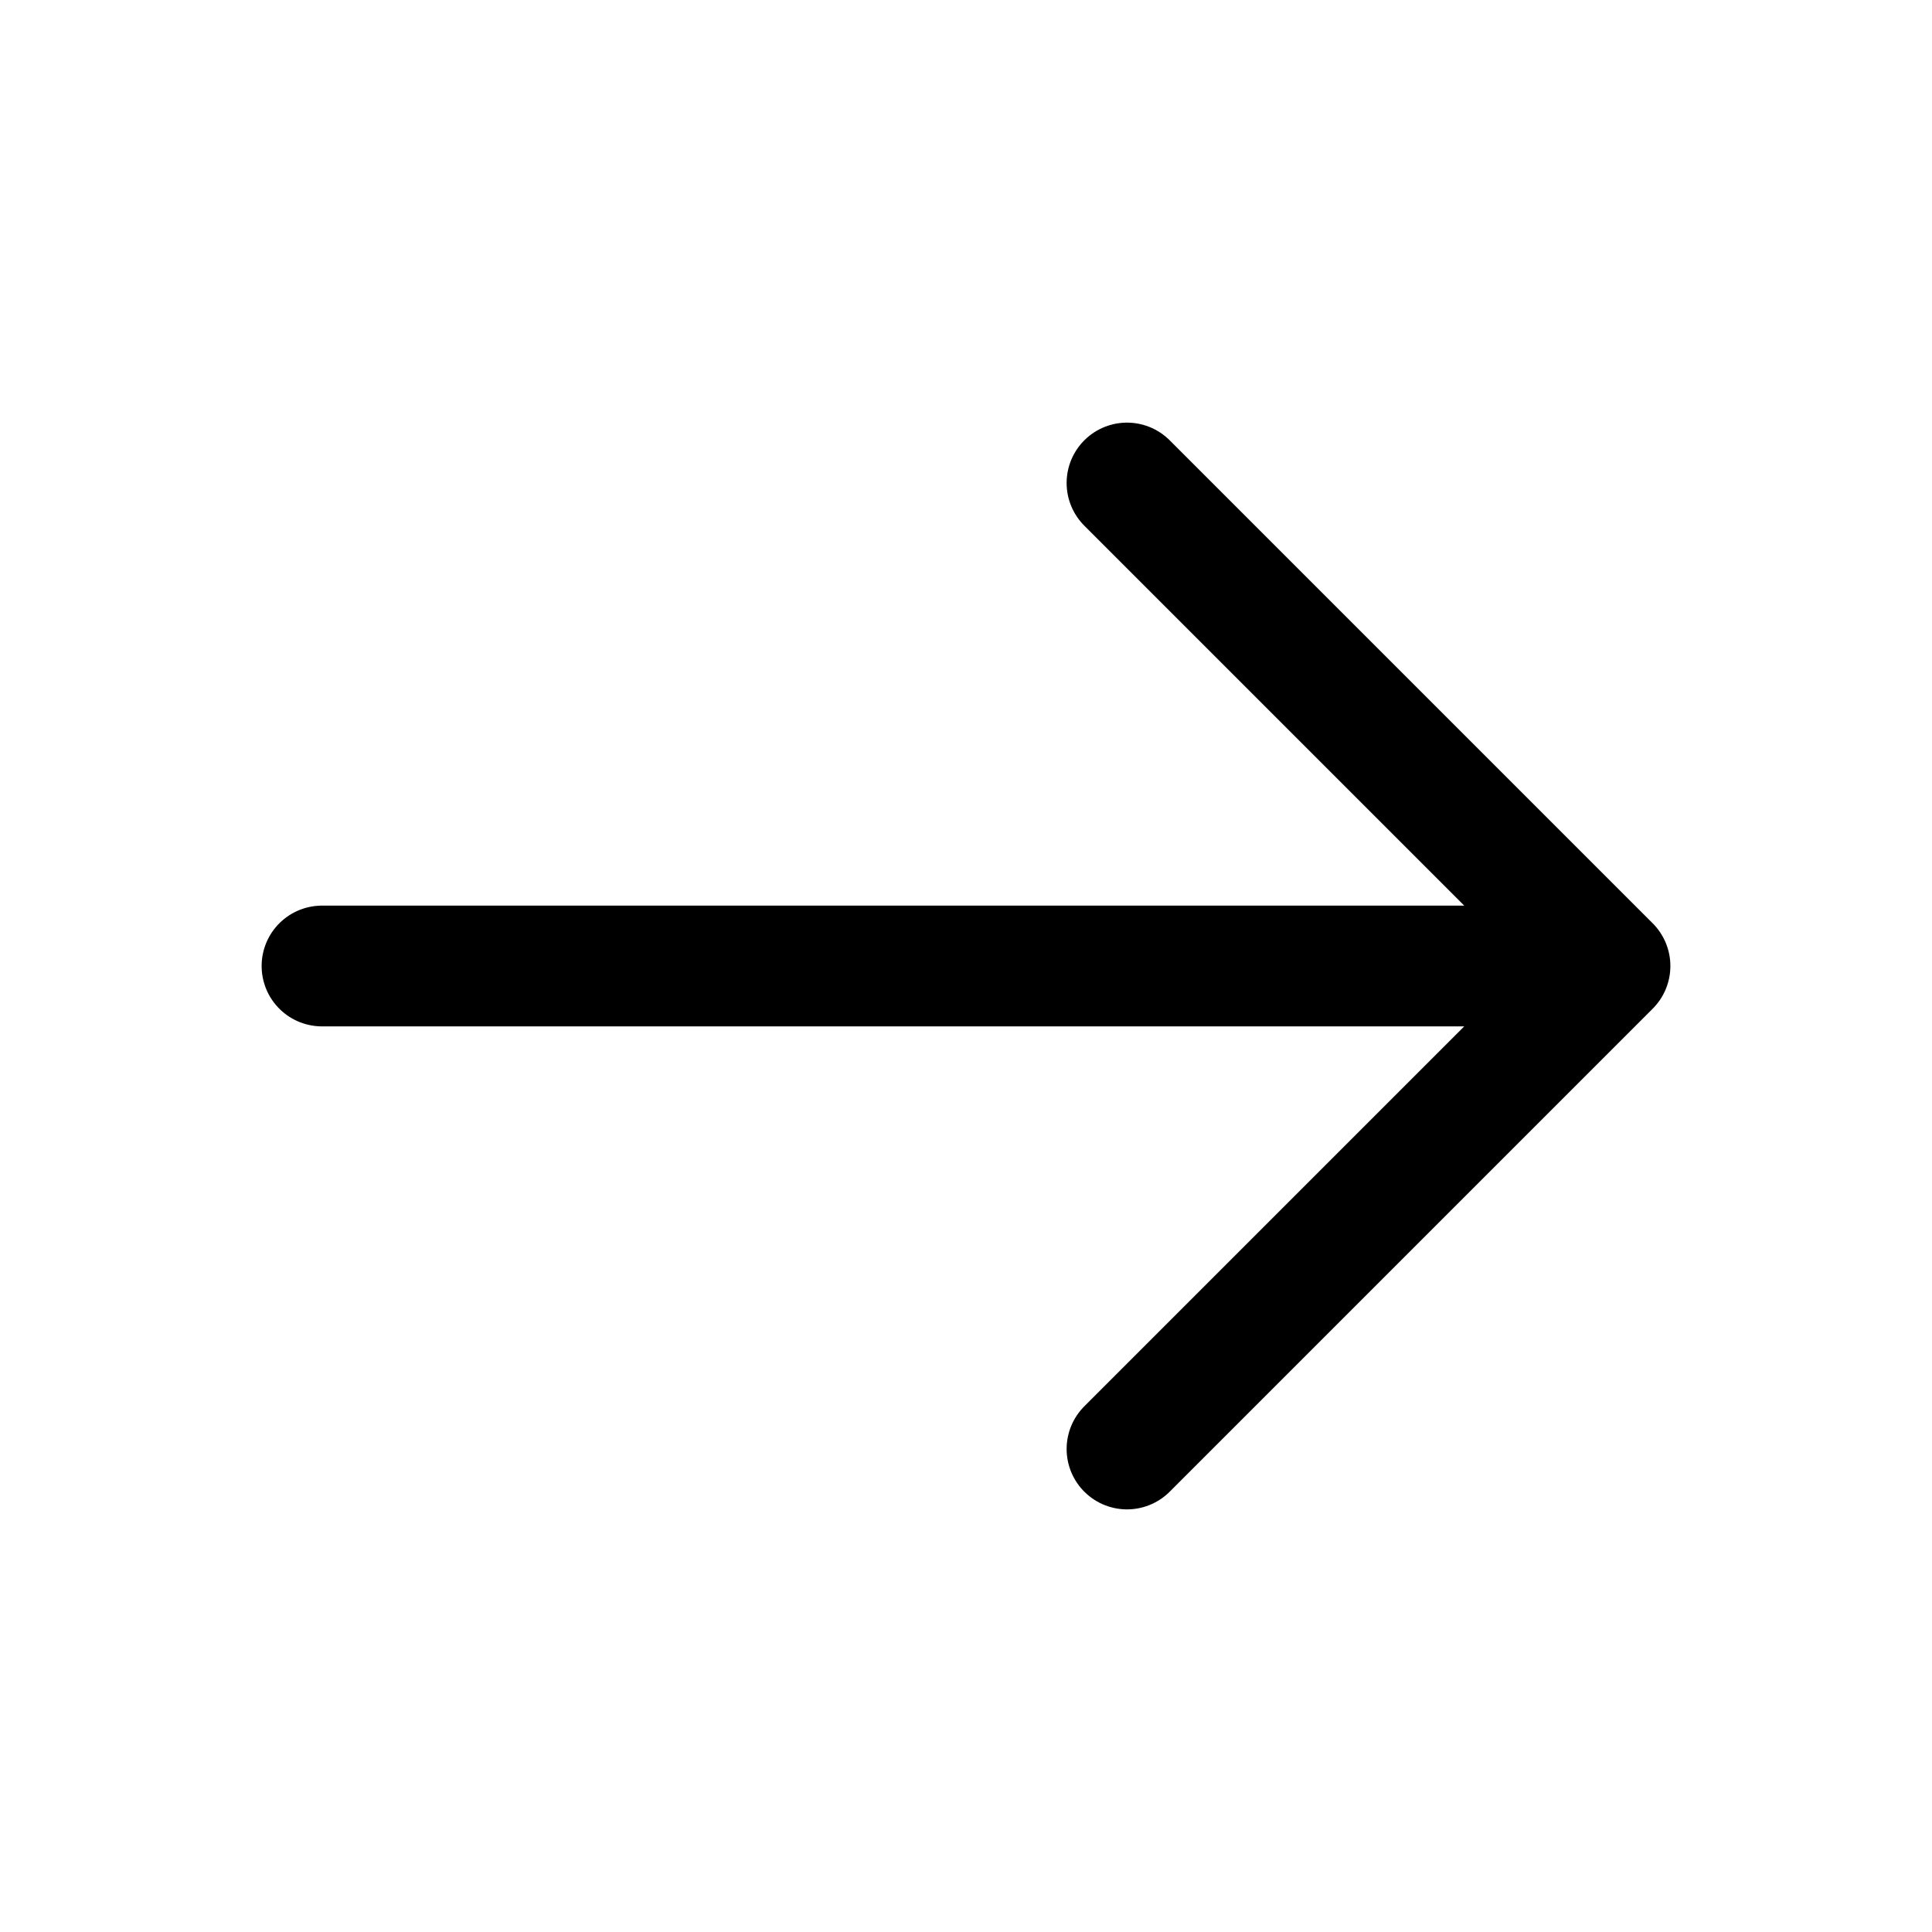
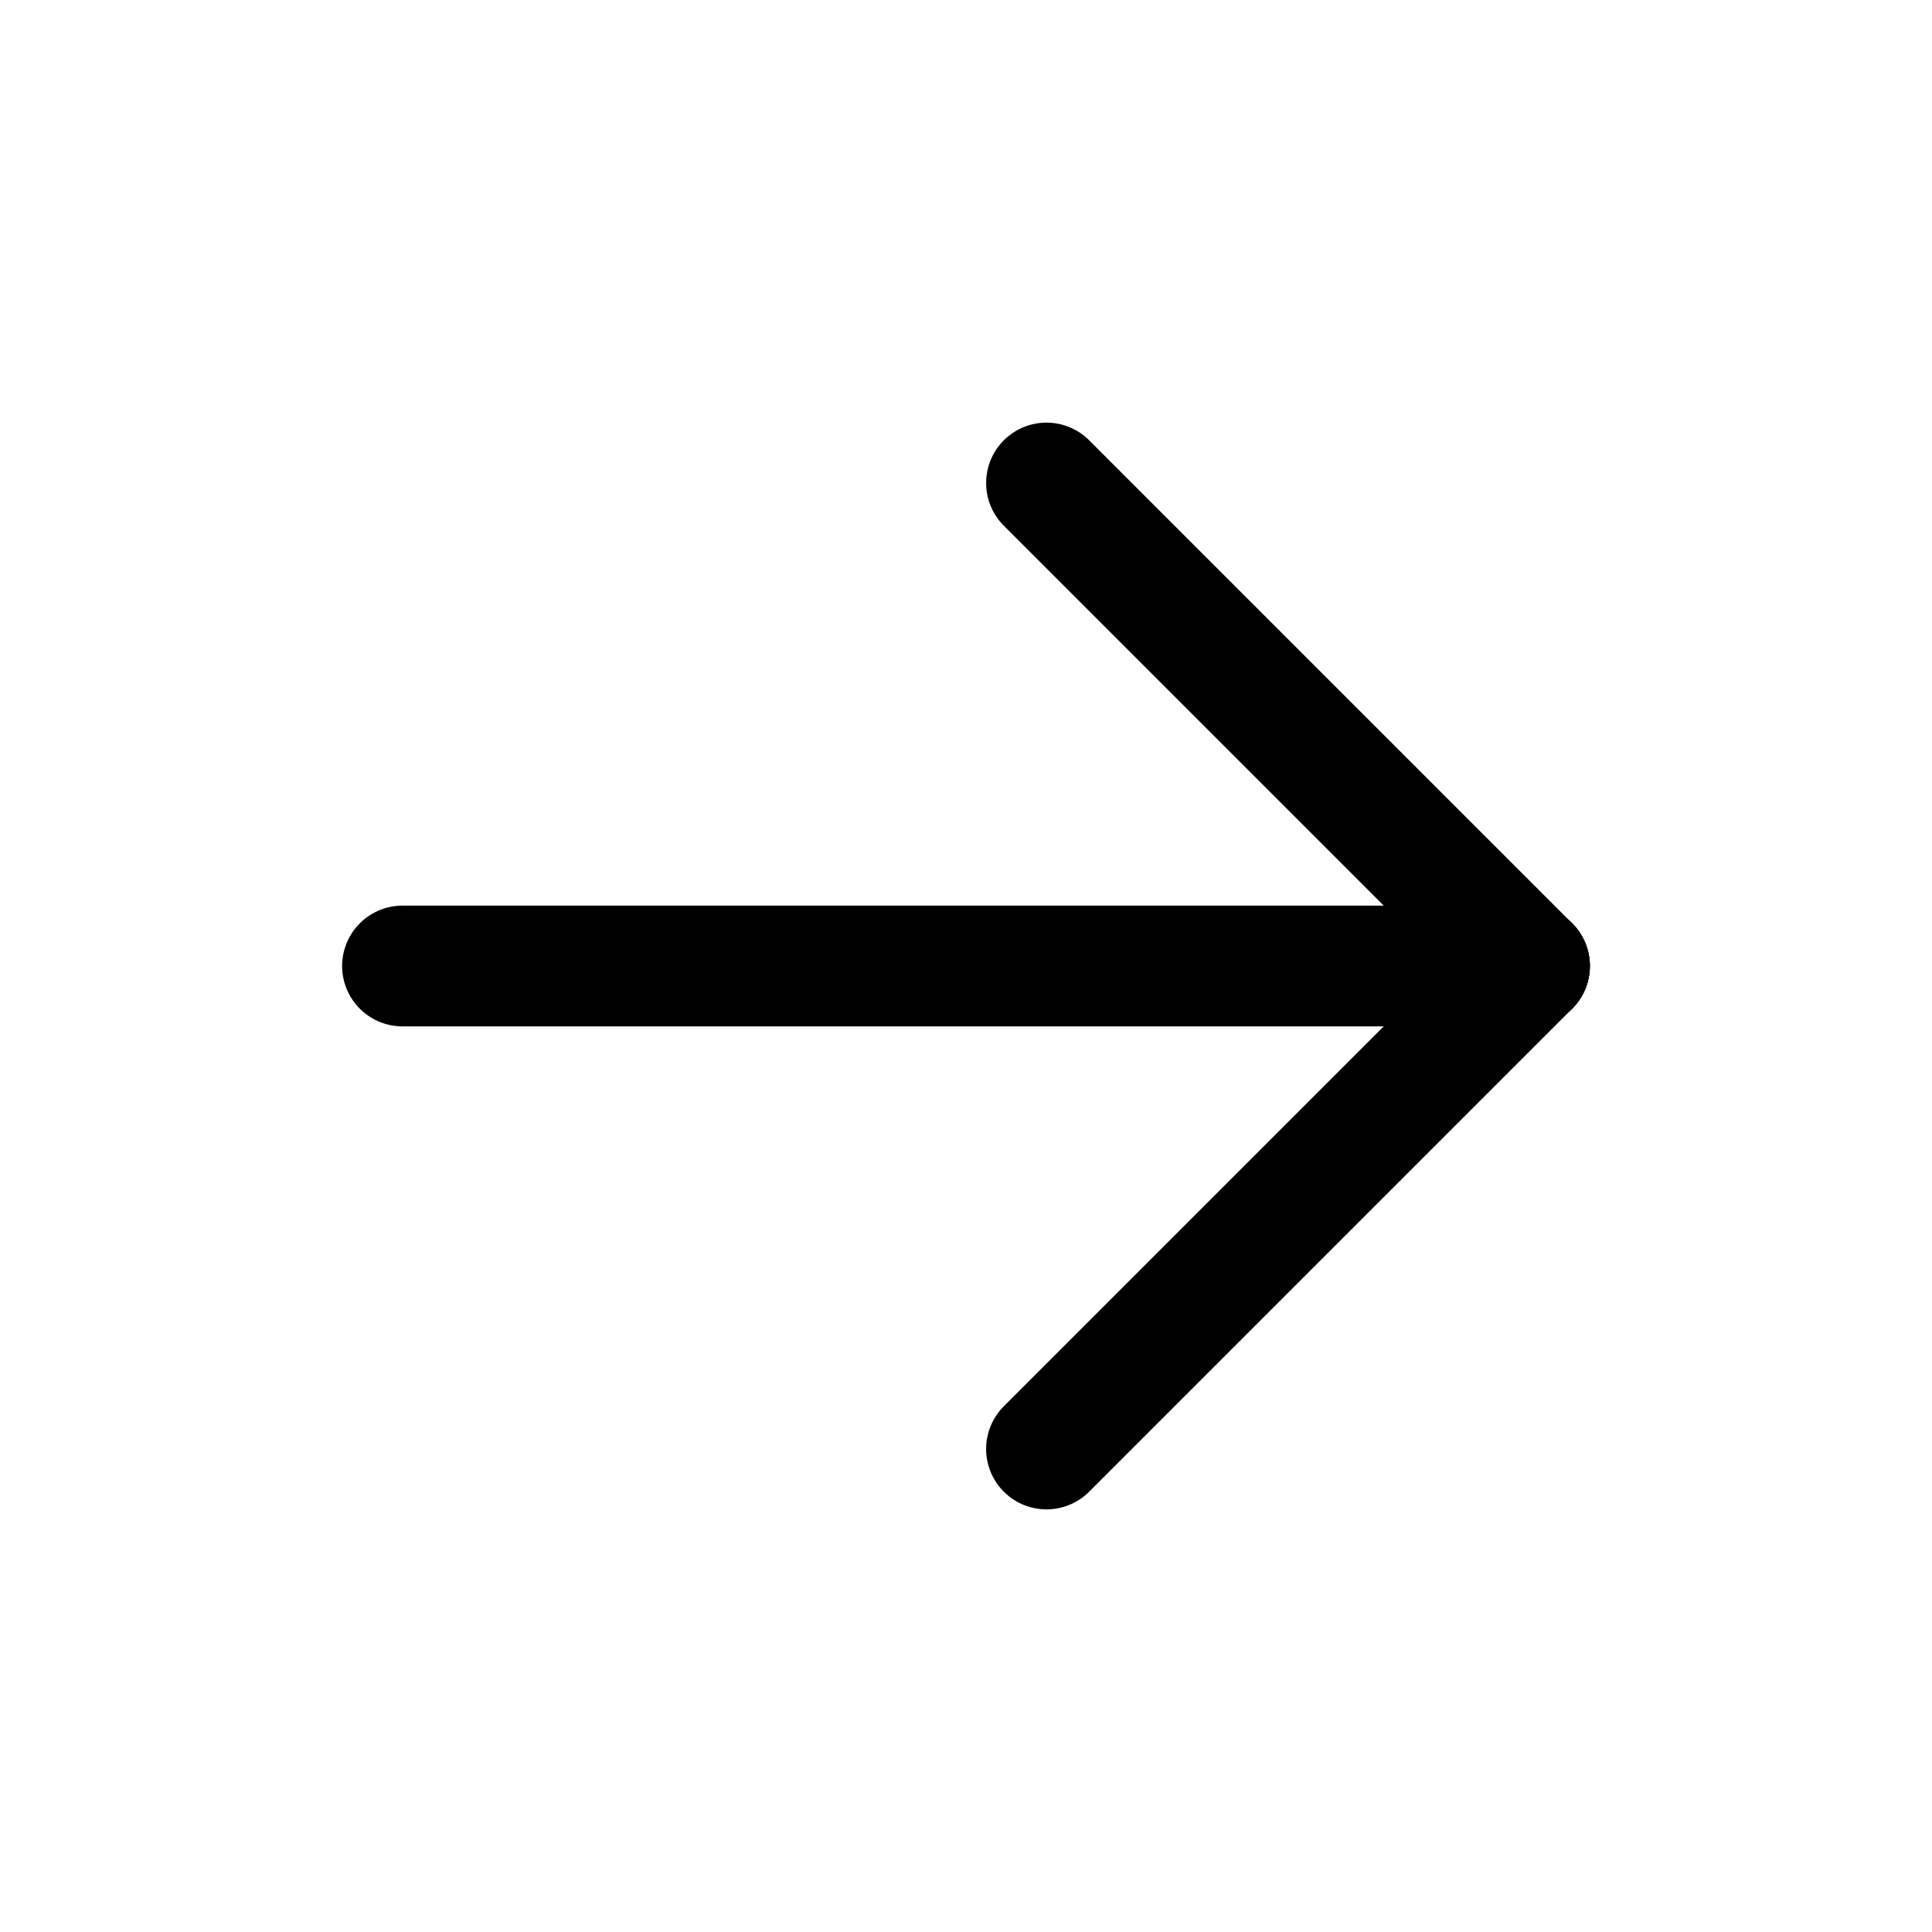
- <svg xmlns="http://www.w3.org/2000/svg" width="1em" height="1em" viewBox="0 0 24 24">
-   <path fill="none" stroke="currentColor" stroke-linecap="round" stroke-linejoin="round" stroke-width="1.5" d="M4 12h16m0 0l-6-6m6 6l-6 6" />
+ <svg xmlns="http://www.w3.org/2000/svg" width="24" height="24" viewBox="0 0 24 24" fill="none" stroke="currentColor" stroke-width="1.5" stroke-linecap="round" stroke-linejoin="round">
+   <path d="M5 12l14 0" />
+   <path d="M13 18l6 -6" />
+   <path d="M13 6l6 6" />
</svg>
